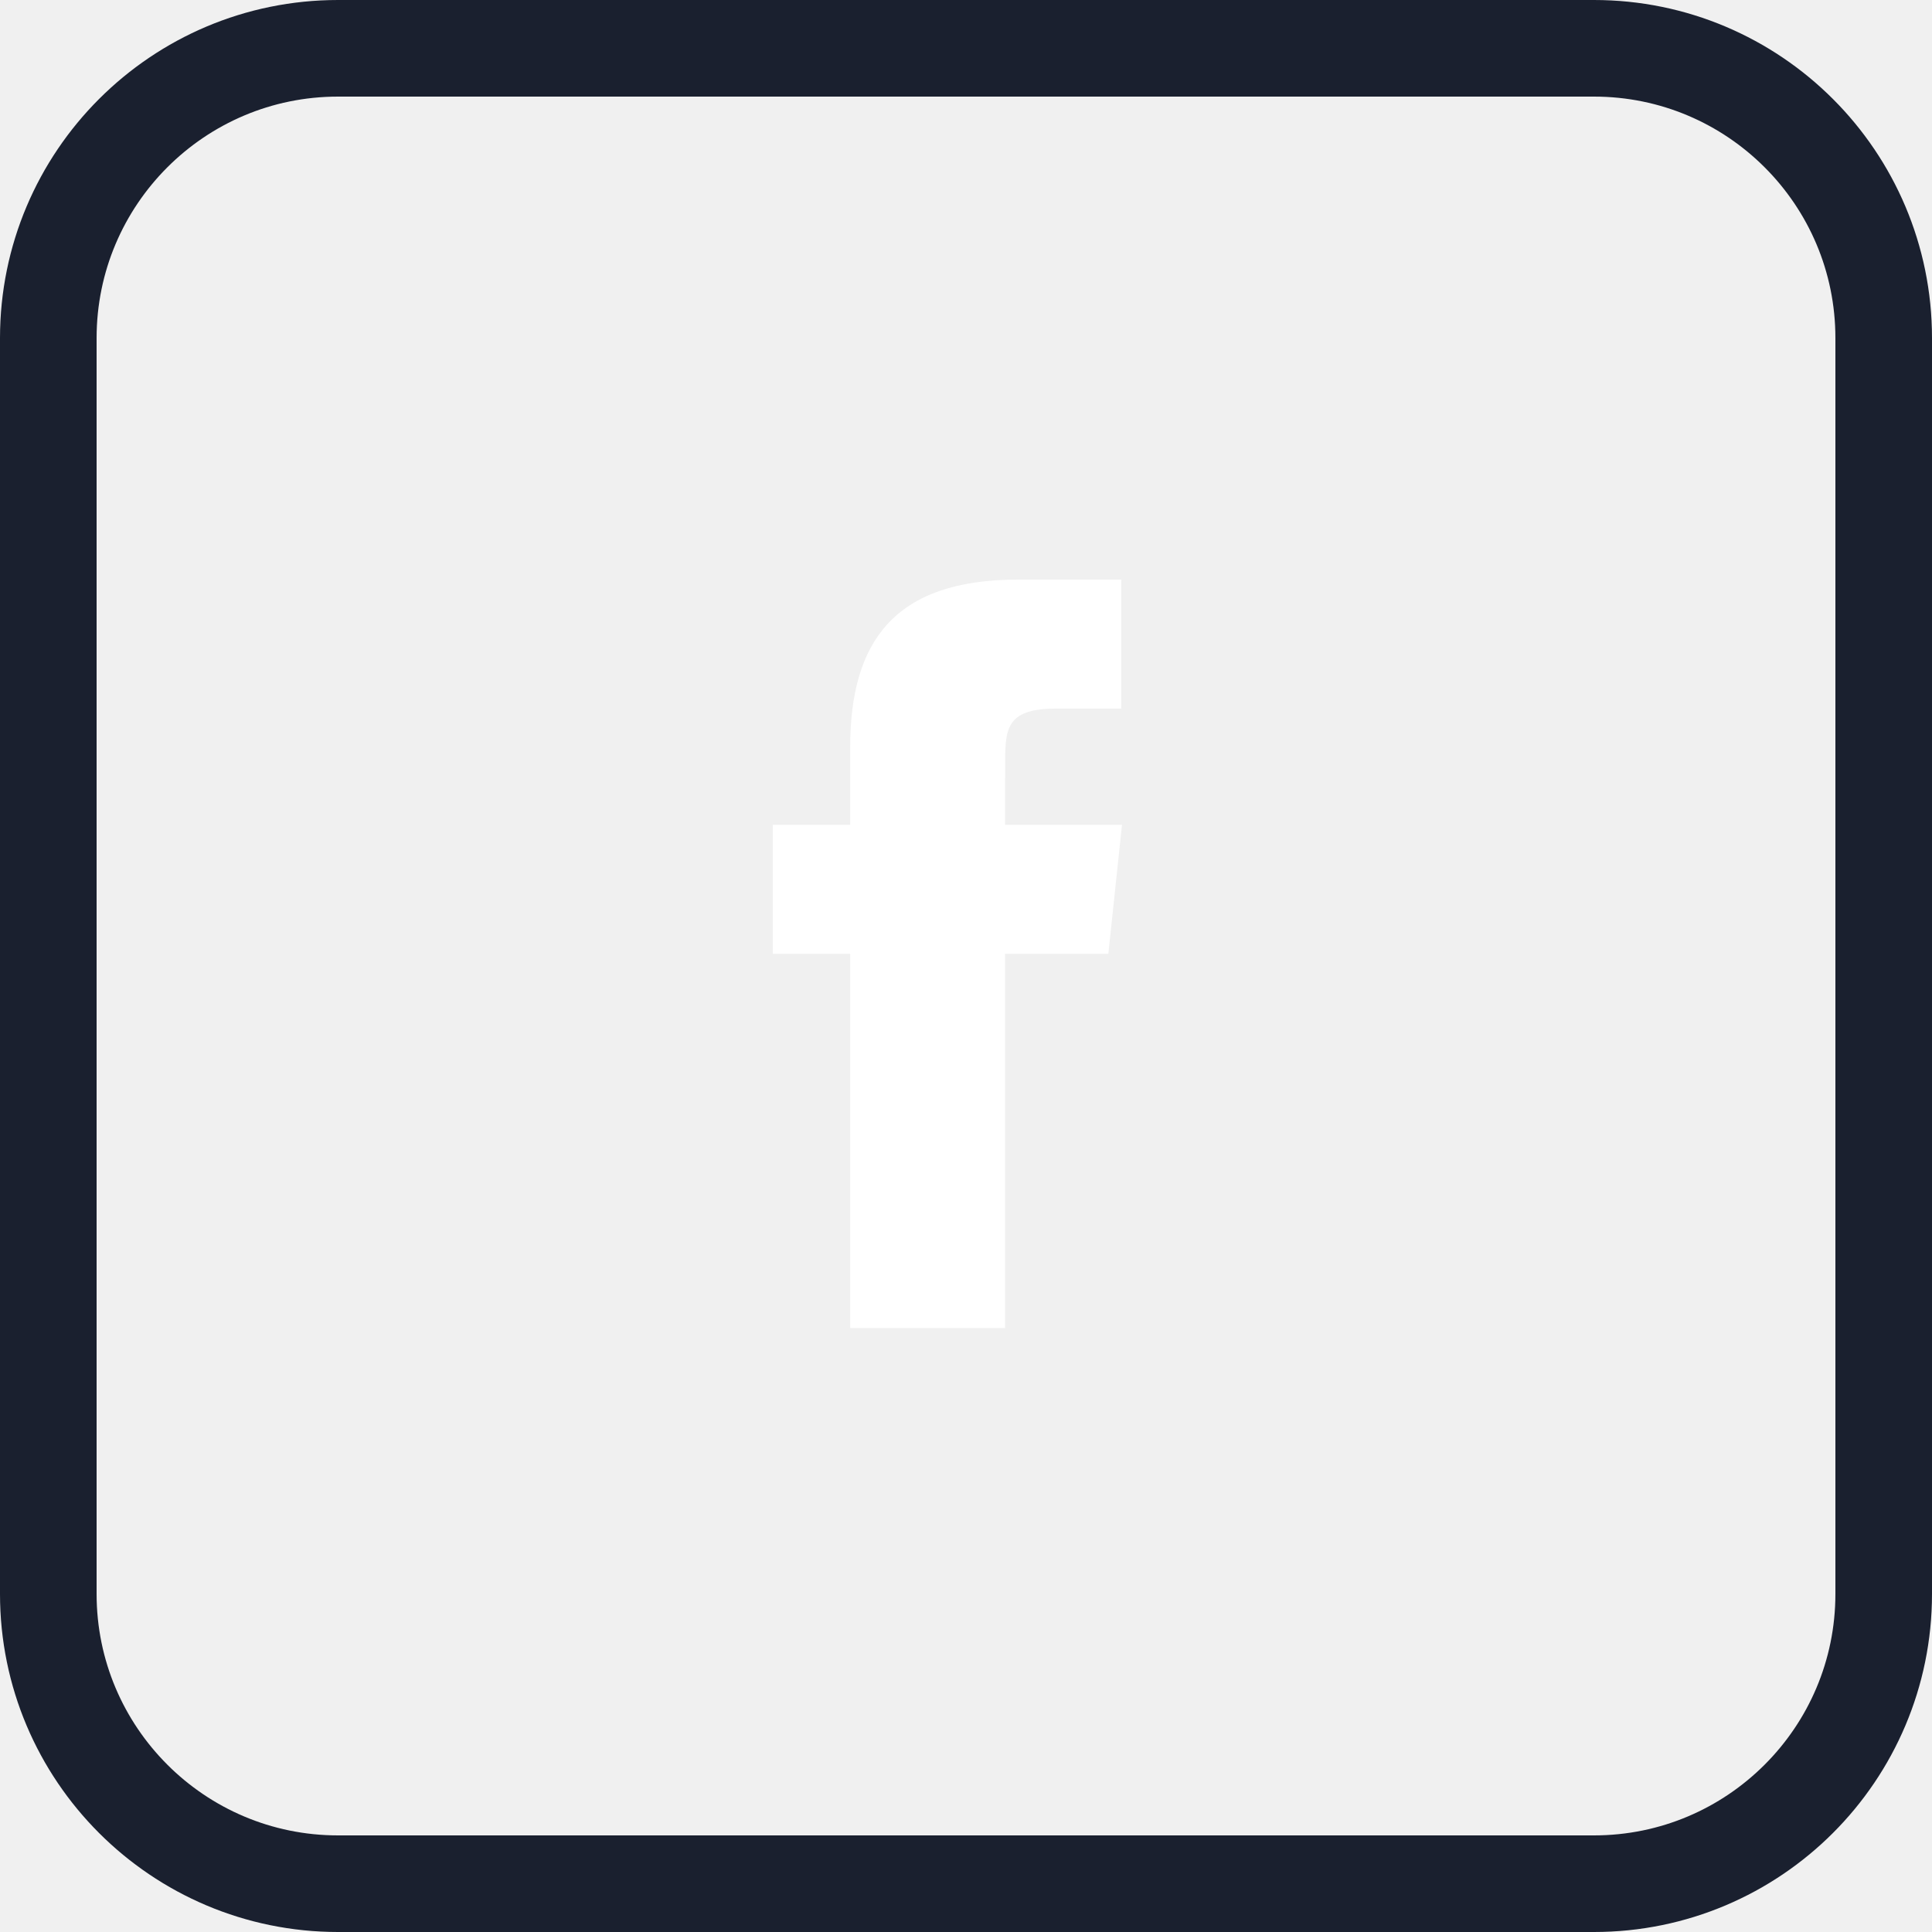
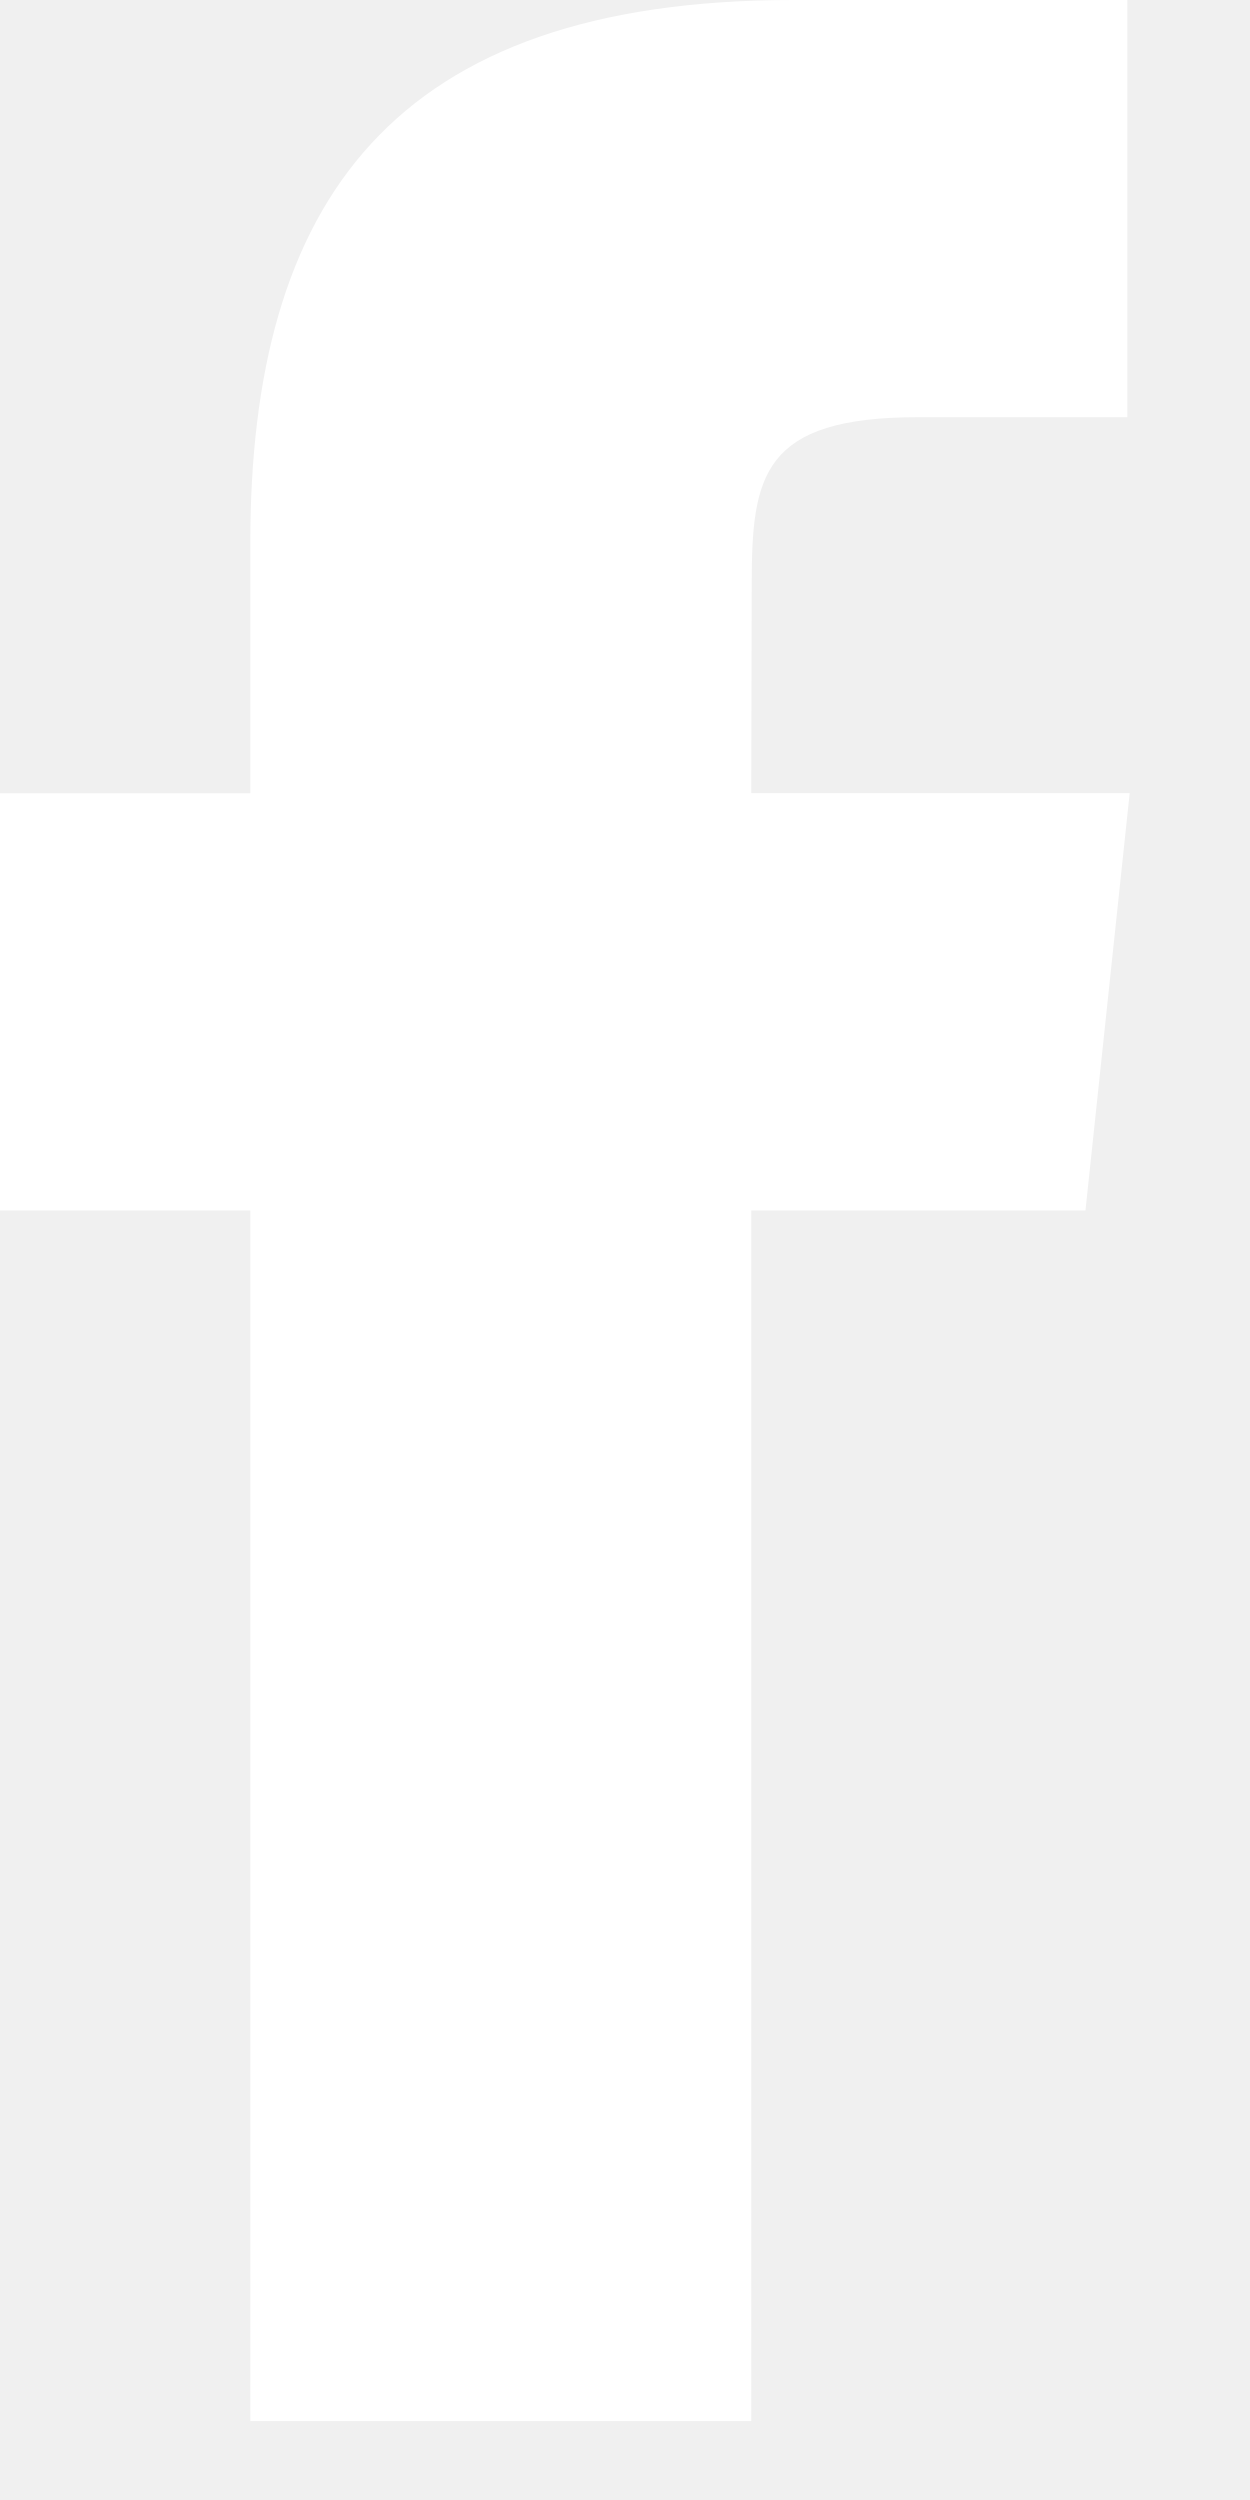
- <svg xmlns="http://www.w3.org/2000/svg" width="40px" height="40px" viewBox="0 0 40 40" version="1.1">
+ <svg xmlns="http://www.w3.org/2000/svg" width="8px" height="16px" viewBox="0 0 8 16" version="1.1">
  <defs />
-   <g id="3.-Symbols" stroke="none" stroke-width="1" fill="none" fill-rule="evenodd">
-     <g id="Footer" transform="translate(-1371, -40)">
-       <g id="Group-7">
-         <g id="Group-6" transform="translate(639, 31)">
-           <g id="Group-2" transform="translate(732, 9)">
-             <g id="Group-313-Copy">
-               <g id="Group-310">
-                 <g id="Group-306">
-                   <rect id="Rectangle-27" stroke="#1A202F" stroke-width="2" x="1" y="1" width="38" height="38" rx="6" />
-                   <g id="Group-302" transform="translate(16, 13)">
-                     <g id="Group-307" />
+   <g id="0.-UI-kit-" stroke="none" stroke-width="1" fill="none" fill-rule="evenodd">
+     <g id="0.-Cuts.-Desktop" transform="translate(-1707, -5542)" fill="#FFFFFF">
+       <g id="Group-27" transform="translate(320, 3890)">
+         <g id="Group-82" transform="translate(0, 1600)">
+           <g id="Group-83">
+             <g id="Group-7">
+               <g id="Group-6" transform="translate(639, 31)">
+                 <g id="Group-2" transform="translate(732, 9)">
+                   <g id="Group-313-Copy">
+                     <g id="Group-310">
+                       <path d="M20.808,27.495 L20.808,19.747 L22.947,19.747 L23.23,17.076 L20.808,17.076 L20.811,15.74 C20.811,15.044 20.877,14.67 21.878,14.67 L23.215,14.67 L23.215,12 L21.076,12 C18.506,12 17.602,13.295 17.602,15.474 L17.602,17.077 L16,17.077 L16,19.747 L17.602,19.747 L17.602,27.495 L20.808,27.495 Z" id="Shape" />
+                     </g>
                  </g>
                </g>
-                 <path d="M20.808,27.495 L20.808,19.747 L22.947,19.747 L23.23,17.076 L20.808,17.076 L20.811,15.74 C20.811,15.044 20.877,14.67 21.878,14.67 L23.215,14.67 L23.215,12 L21.076,12 C18.506,12 17.602,13.295 17.602,15.474 L17.602,17.077 L16,17.077 L16,19.747 L17.602,19.747 L17.602,27.495 L20.808,27.495 Z" id="Shape" fill="#FFFFFF" />
              </g>
            </g>
          </g>
        </g>
      </g>
    </g>
  </g>
</svg>
